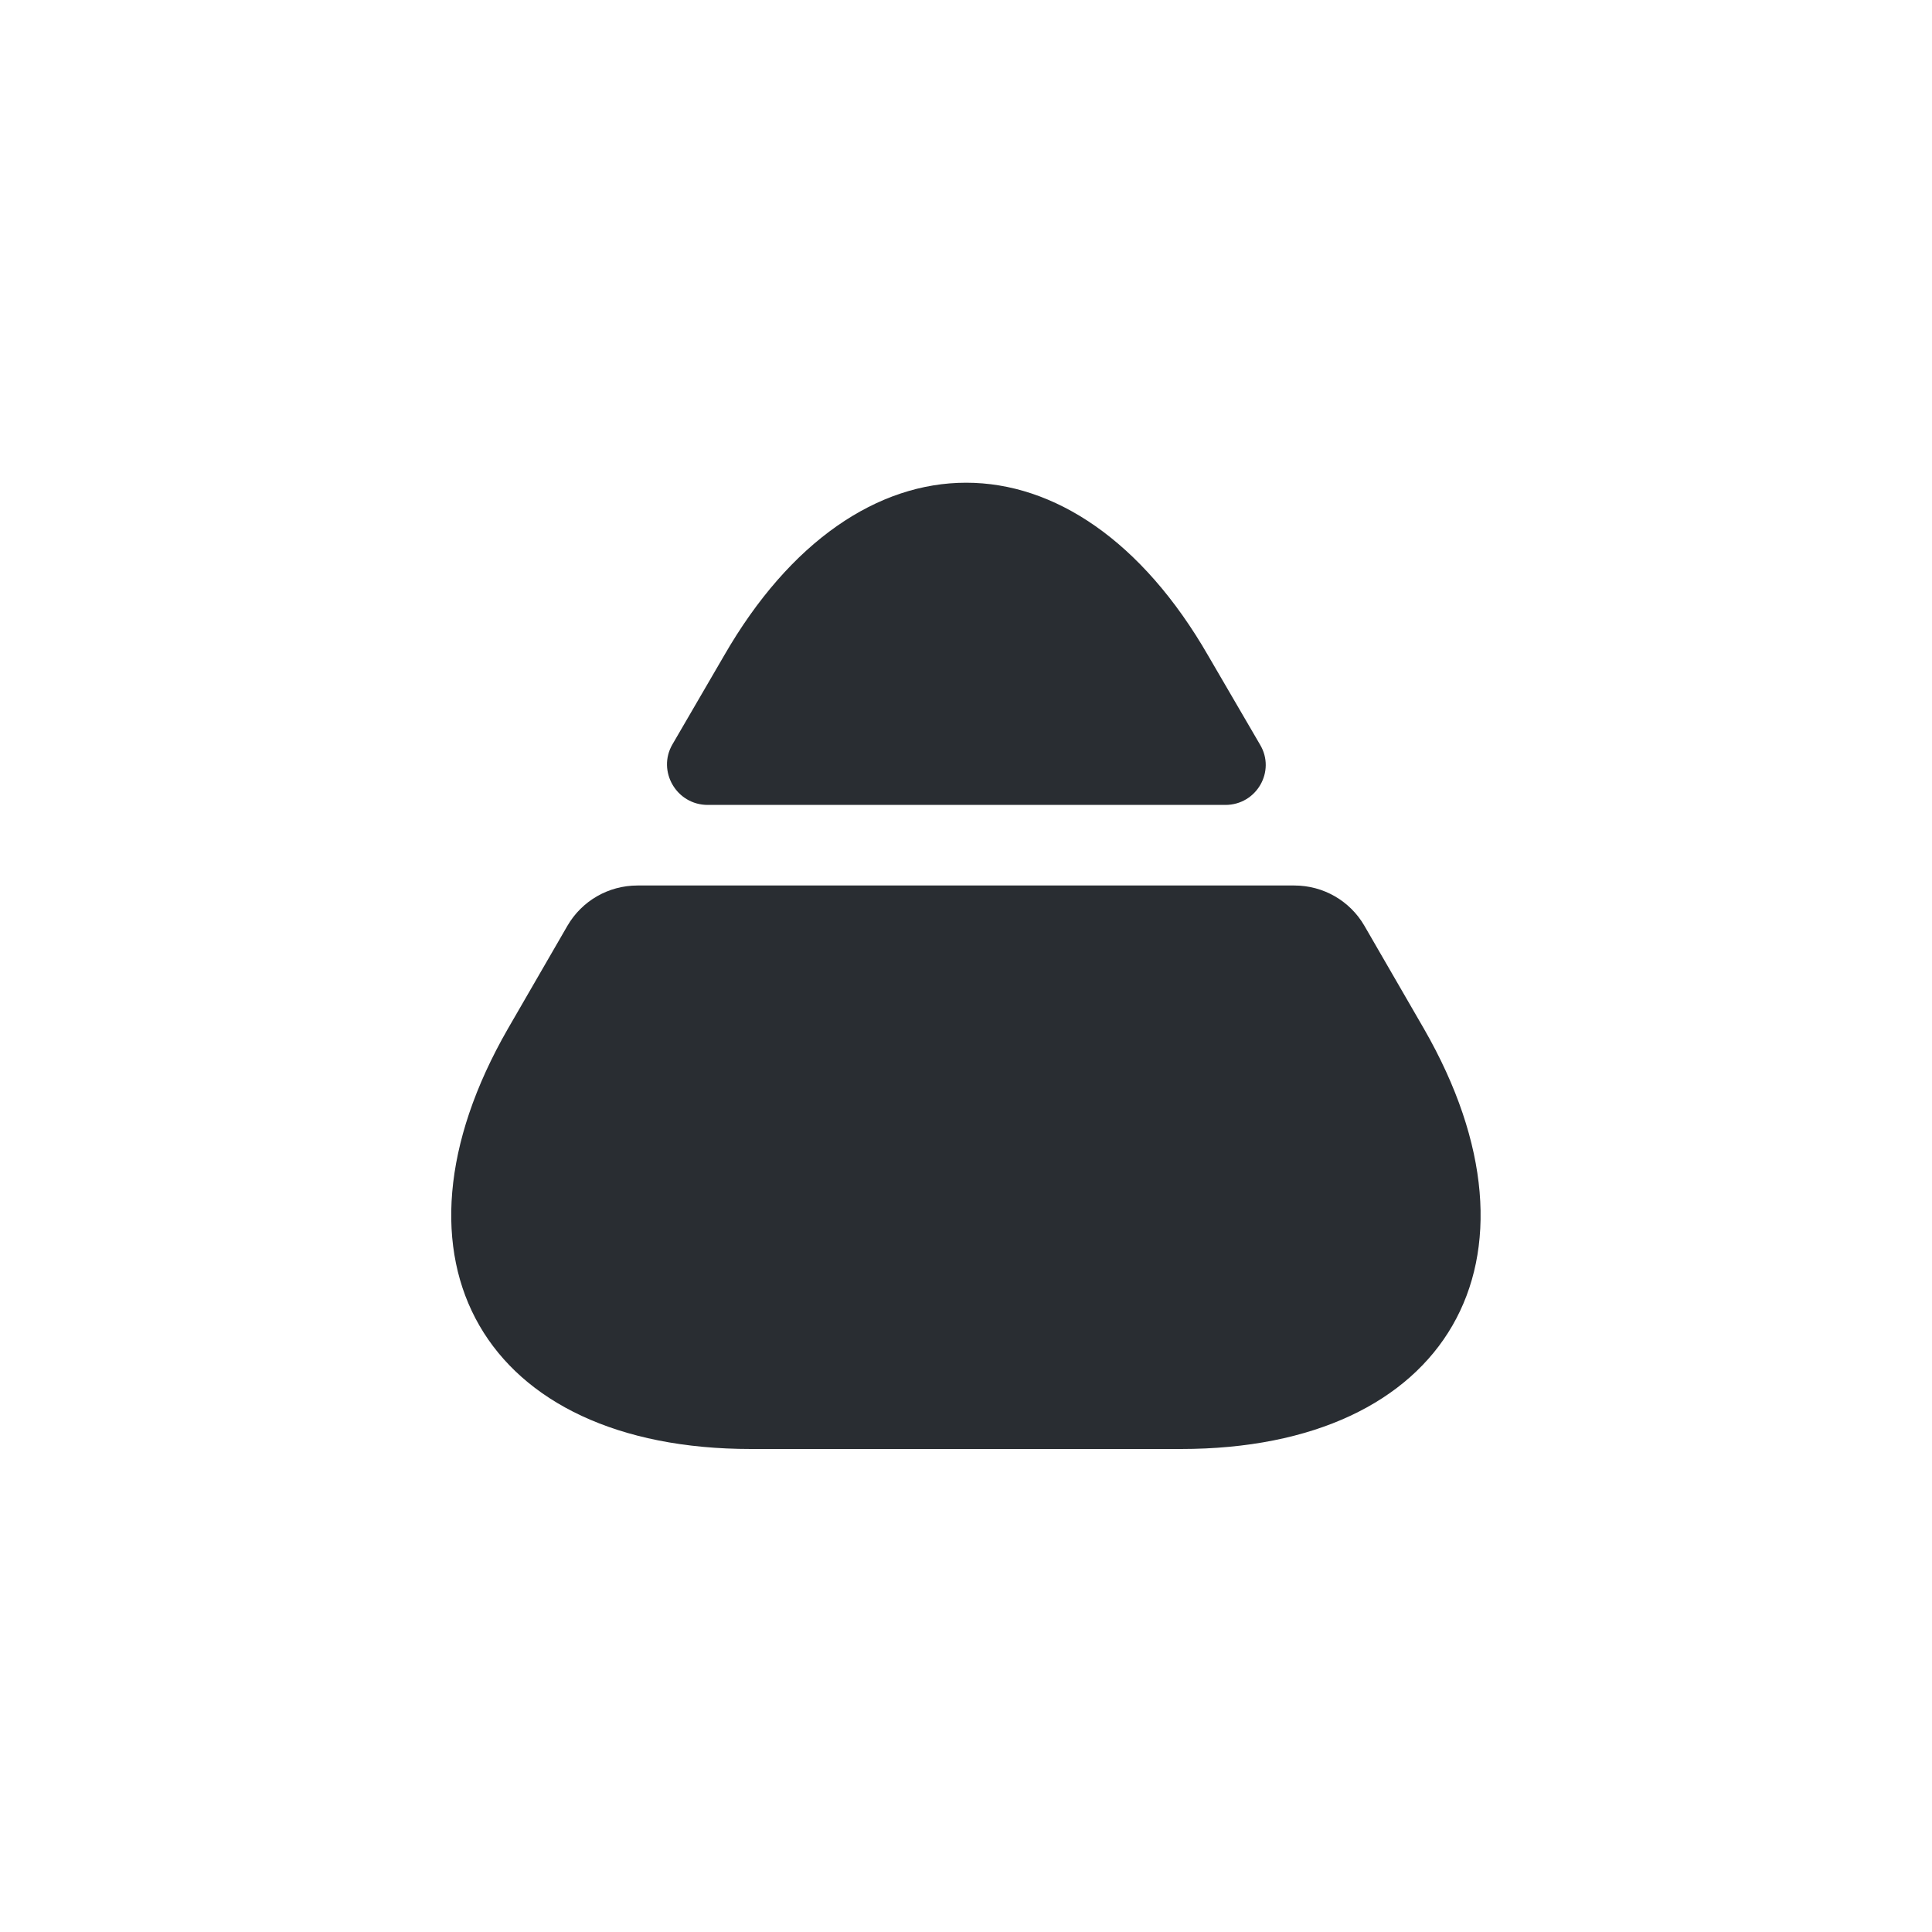
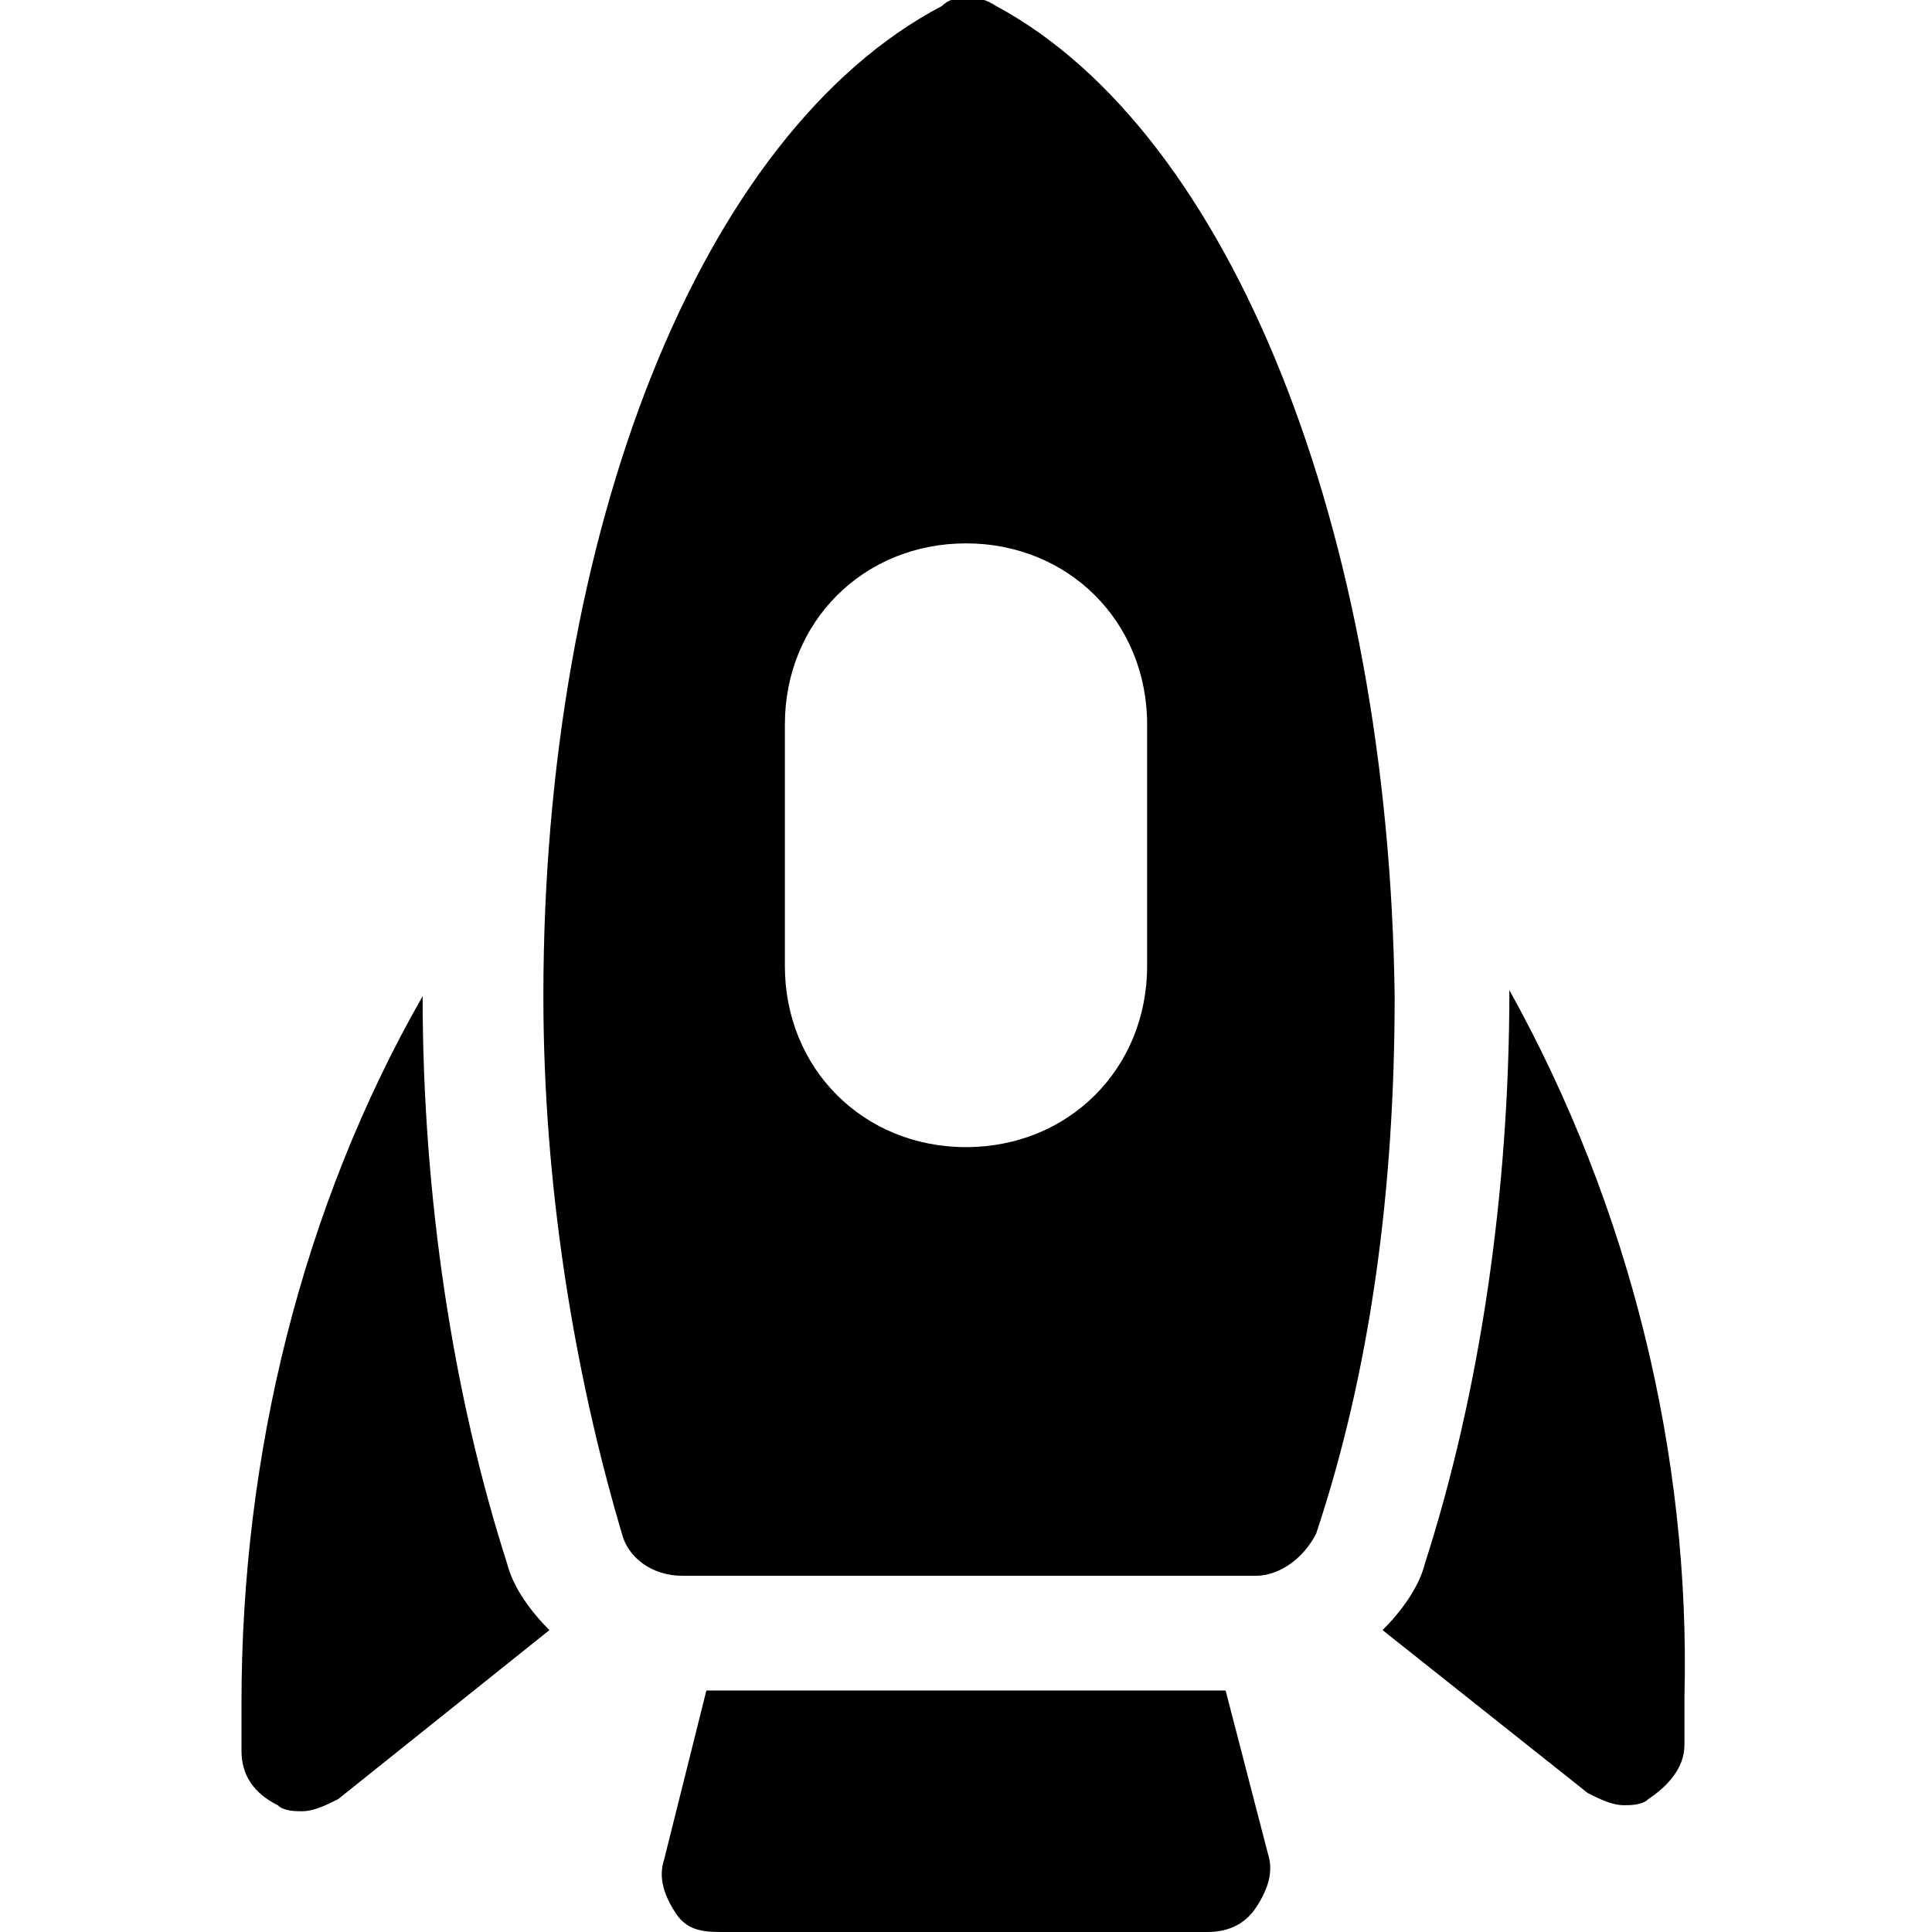
<svg xmlns="http://www.w3.org/2000/svg" version="1.1" width="800px" height="800px">
-   <svg class="logo__svg" width="800px" height="800px" viewBox="0 0 24 24" fill="none">
-     <path class="logo__svg--path" d="M9.329 18H14.669C17.989 18 19.339 15.65 17.689 12.78L16.949 11.5C16.769 11.19 16.439 11 16.079 11H7.919C7.559 11 7.229 11.19 7.049 11.5L6.309 12.78C4.659 15.65 6.009 18 9.329 18Z" fill="#292D32" />
-     <path class="logo__svg--path" d="M8.792 9.999H15.222C15.611 9.999 15.851 9.579 15.652 9.249L15.011 8.149C13.361 5.279 10.642 5.279 8.992 8.149L8.352 9.249C8.162 9.579 8.402 9.999 8.792 9.999Z" fill="#292D32" />
+   <svg fill="#000000" height="800px" width="800px" version="1.1" id="SvgjsSvg1005" viewBox="0 0 32 32" xml:space="preserve">
+     <path d="M16.5,0.1c-0.3-0.2-0.7-0.2-0.9,0C11.6,2.2,9,8.8,9,16.5c0,3.1,0.5,6.2,1.3,8.9c0.1,0.4,0.5,0.7,1,0.7h9.5  c0.4,0,0.8-0.3,1-0.7c0.9-2.7,1.3-5.7,1.3-8.9C23,8.8,20.4,2.2,16.5,0.1z M19,16c0,1.7-1.3,3-3,3s-3-1.3-3-3v-4c0-1.7,1.3-3,3-3  s3,1.3,3,3V16z" />
+     <path d="M20.3,28h-8.6L11,30.8c-0.1,0.3,0,0.6,0.2,0.9S11.7,32,12,32h8c0.3,0,0.6-0.1,0.8-0.4s0.3-0.6,0.2-0.9L20.3,28z" />
+     <path d="M8.4,25.9C7.5,23.1,7,19.8,7,16.5c0,0,0,0,0,0C5,20,4,24.1,4,28.2V29c0,0.4,0.2,0.7,0.6,0.9C4.7,30,4.9,30,5,30  c0.2,0,0.4-0.1,0.6-0.2L9.1,27C8.8,26.7,8.5,26.3,8.4,25.9z" />
+     <path d="M25,16.4C25,16.4,25,16.4,25,16.4c0,3.4-0.5,6.7-1.4,9.5c-0.1,0.4-0.4,0.8-0.7,1.1l3.4,2.7c0.2,0.1,0.4,0.2,0.6,0.2  c0.1,0,0.3,0,0.4-0.1c0.3-0.2,0.6-0.5,0.6-0.9v-0.8C28,24.1,27,20,25,16.4z" />
  </svg>
  <style>@media (prefers-color-scheme: light) { :root { filter: none; } }
@media (prefers-color-scheme: dark) { :root { filter: none; } }
</style>
</svg>
